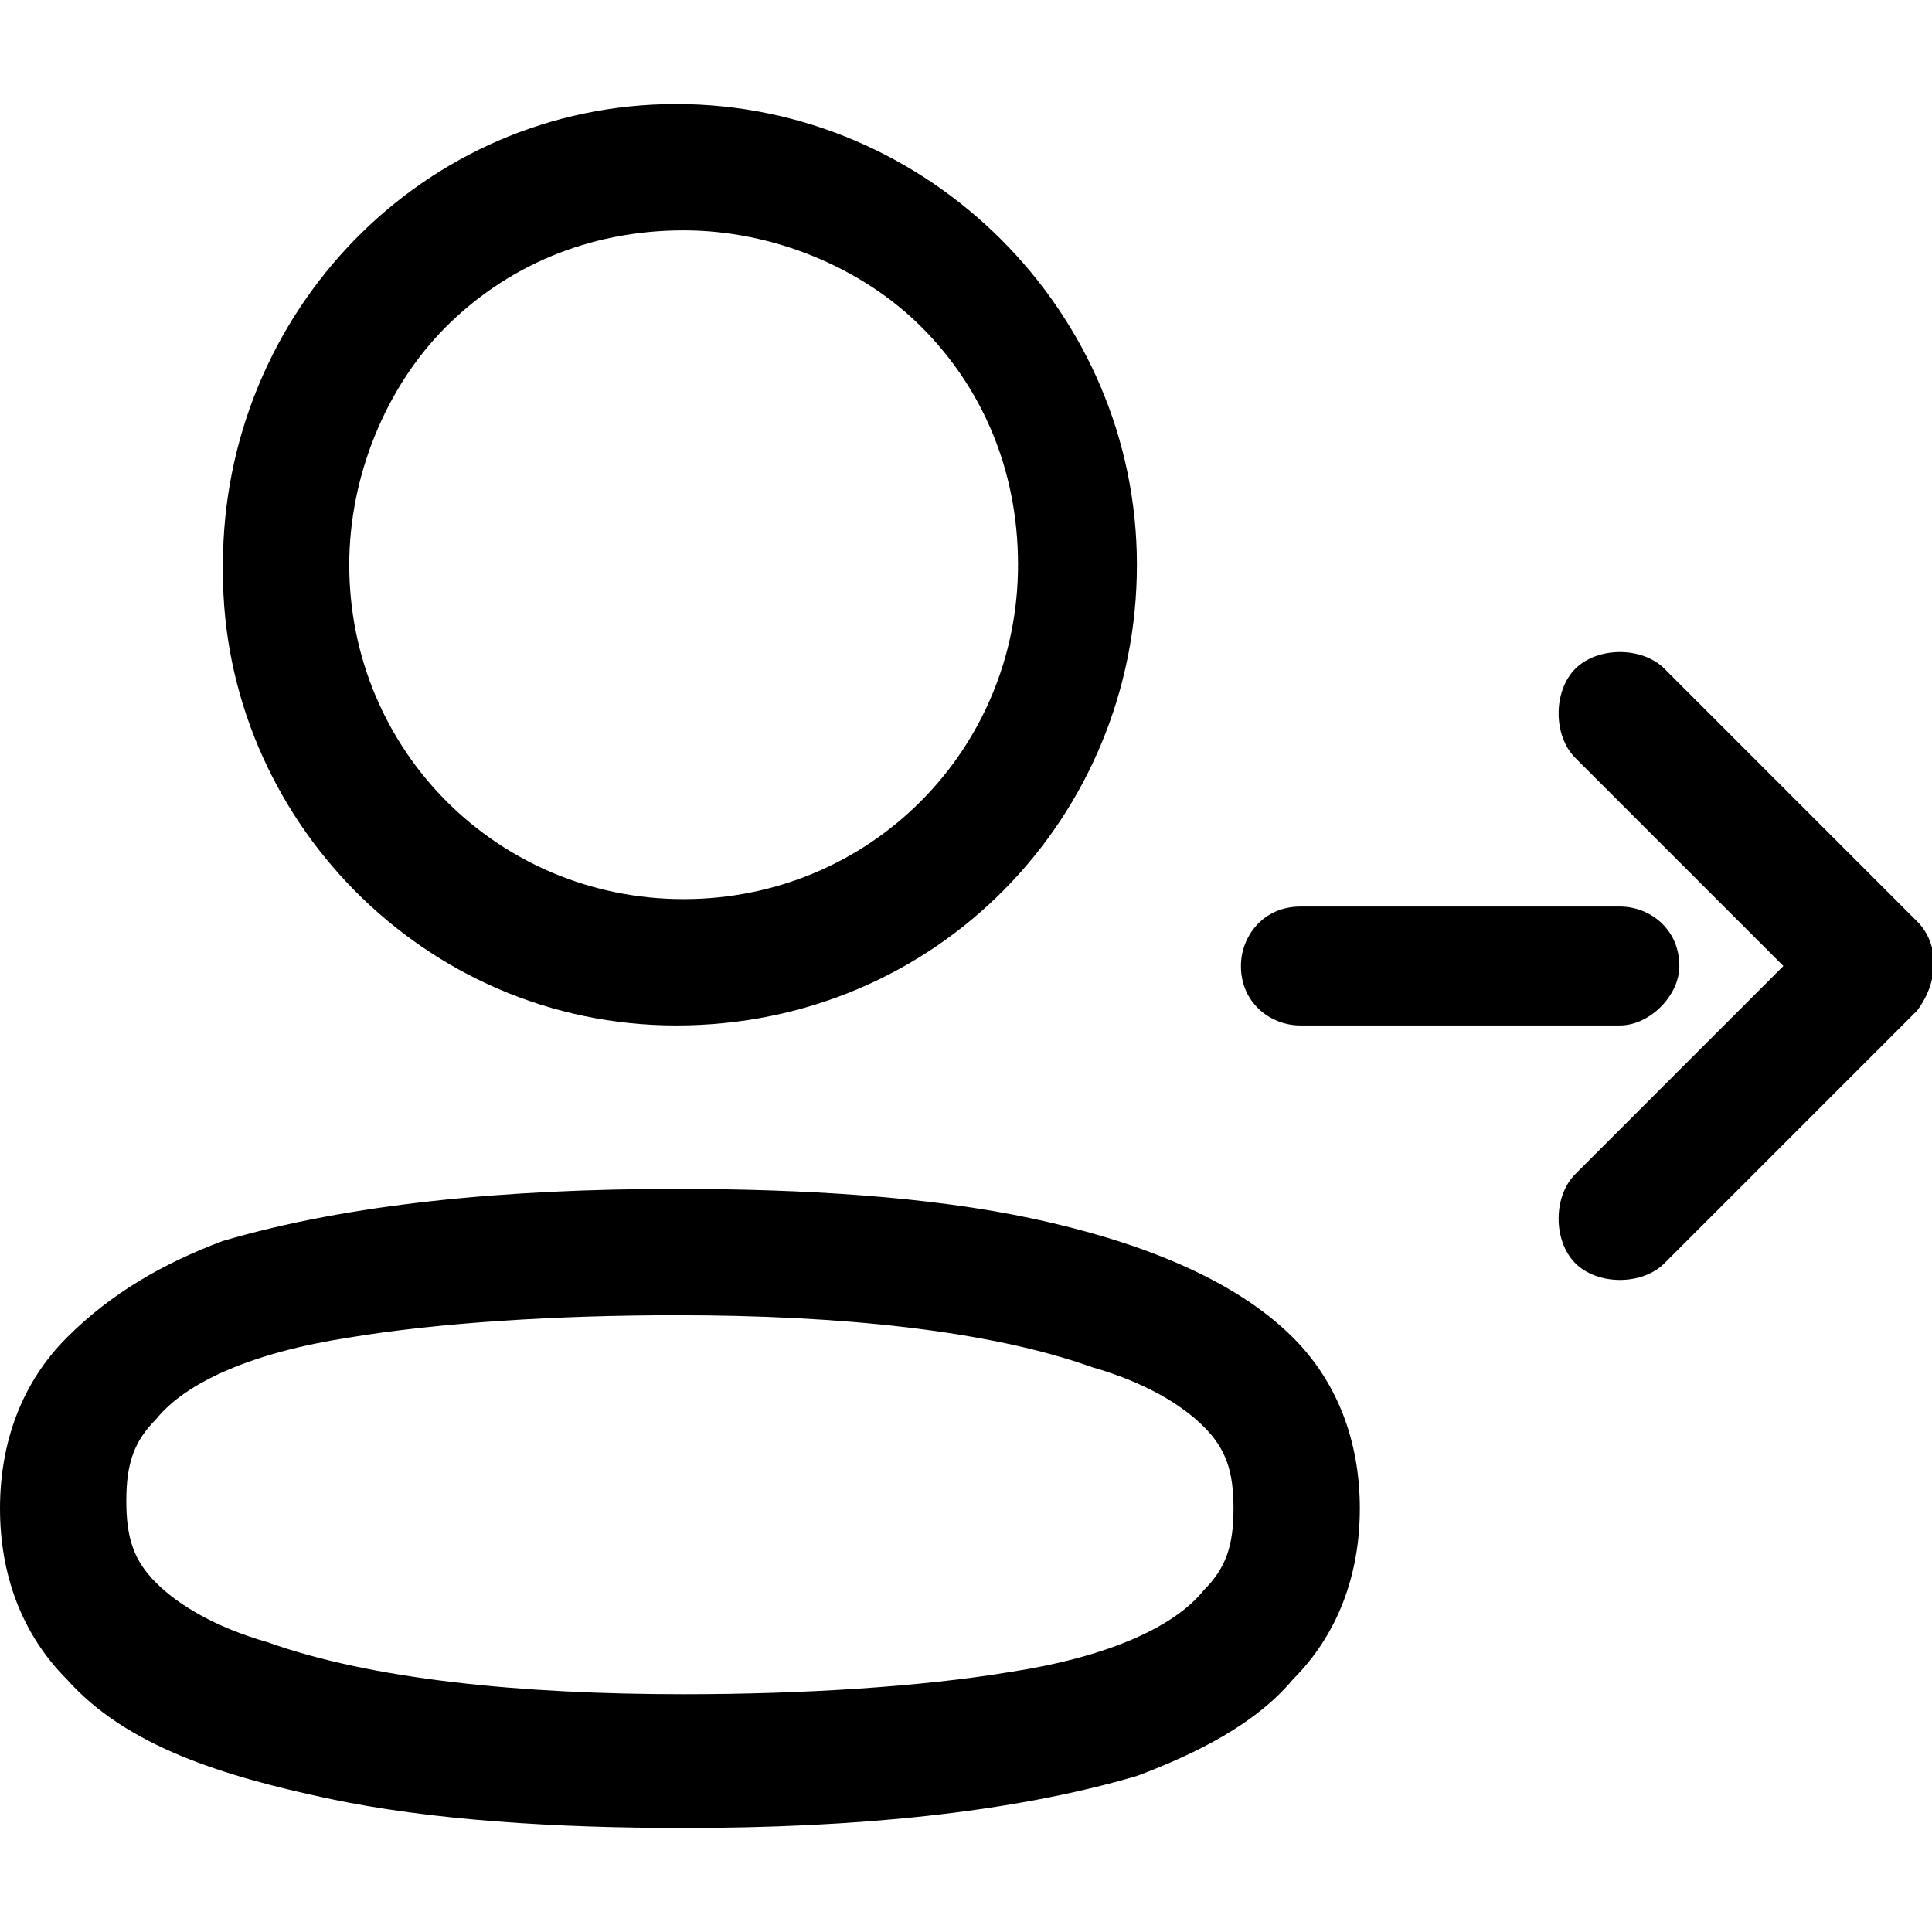
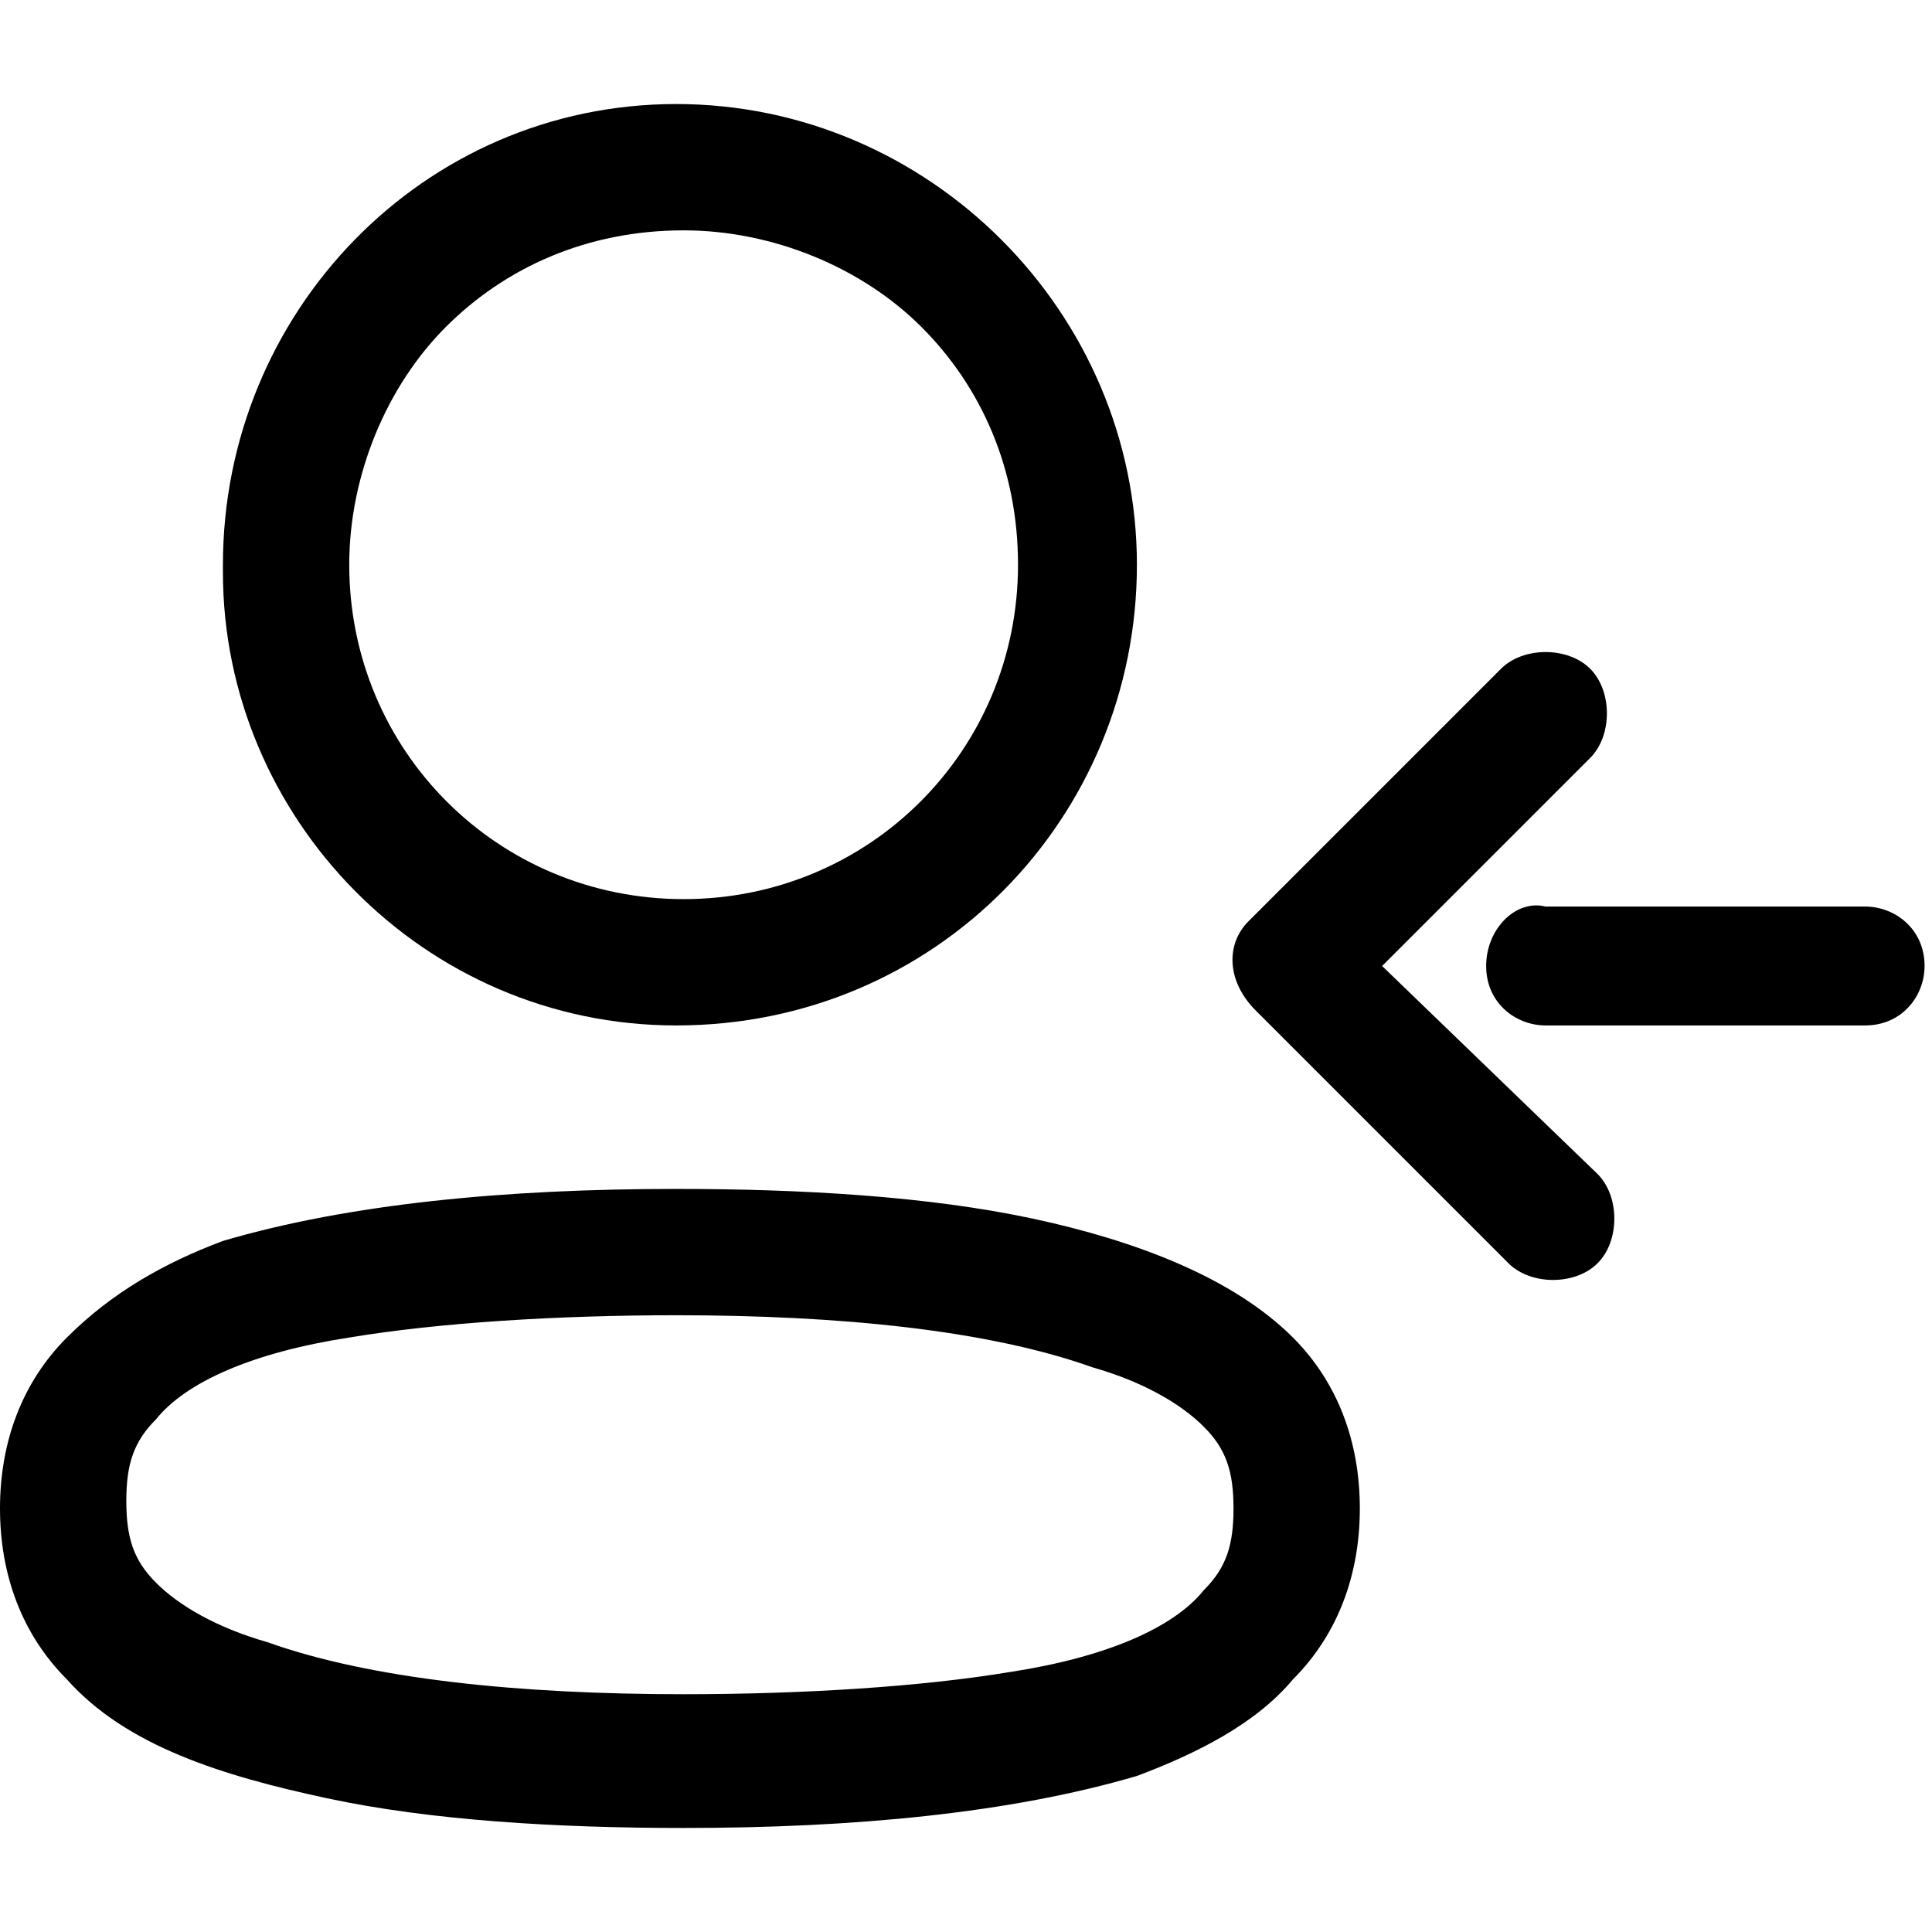
- <svg xmlns="http://www.w3.org/2000/svg" version="1.1" id="benu-icon-silhouette-connect" x="0px" y="0px" viewBox="0 0 26 26" style="enable-background:new 0 0 26 26;" xml:space="preserve">
+ <svg xmlns="http://www.w3.org/2000/svg" version="1.1" id="benu-icon-silhouette-disconnect" x="0px" y="0px" viewBox="0 0 26 26" style="enable-background:new 0 0 26 26;" xml:space="preserve">
  <g>
    <path class="svg-primary" d="M13.9,16.4c-1.4-0.3-3.1-0.4-4.8-0.4c-2.3,0-4.4,0.2-6.1,0.7C2.2,17,1.5,17.4,0.9,18C0.3,18.6,0,19.4,0,20.3    c0,0.9,0.3,1.7,0.9,2.3c0.8,0.9,2.1,1.3,3.5,1.6c1.4,0.3,3.1,0.4,4.8,0.4c2.3,0,4.4-0.2,6.1-0.7c0.8-0.3,1.6-0.7,2.1-1.3    c0.6-0.6,0.9-1.4,0.9-2.3c0-0.9-0.3-1.7-0.9-2.3C16.6,17.2,15.3,16.7,13.9,16.4z M16.2,21.4c-0.4,0.5-1.3,0.9-2.6,1.1    c-1.2,0.2-2.8,0.3-4.4,0.3c-2.2,0-4.2-0.2-5.6-0.7c-0.7-0.2-1.2-0.5-1.5-0.8c-0.3-0.3-0.4-0.6-0.4-1.1c0-0.5,0.1-0.8,0.4-1.1    c0.4-0.5,1.3-0.9,2.6-1.1c1.2-0.2,2.8-0.3,4.4-0.3c2.2,0,4.2,0.2,5.6,0.7c0.7,0.2,1.2,0.5,1.5,0.8c0.3,0.3,0.4,0.6,0.4,1.1    C16.6,20.8,16.5,21.1,16.2,21.4z M3,7.6C3,7.6,3,7.6,3,7.6L3,7.6L3,7.6z M9.1,13.8L9.1,13.8L9.1,13.8L9.1,13.8    c3.5,0,6.2-2.8,6.2-6.2v0l0,0l0,0v0c0-3.4-2.8-6.2-6.2-6.2h0l0,0C5.7,1.4,3,4.2,3,7.6l0,0.1C3,11,5.7,13.8,9.1,13.8z M4.7,7.6    L4.7,7.6L4.7,7.6c0-1.2,0.5-2.4,1.3-3.2c0.8-0.8,1.9-1.3,3.2-1.3h0c1.2,0,2.4,0.5,3.2,1.3c0.8,0.8,1.3,1.9,1.3,3.2v0l0,0l0,0v0    c0,2.5-2,4.5-4.5,4.5l0,0C6.7,12.1,4.7,10.1,4.7,7.6L4.7,7.6z" />
-     <path class="svg-fill-primary-light" d="M22.6,13c0-0.5-0.4-0.8-0.8-0.8h-4.3c-0.5,0-0.8,0.4-0.8,0.8c0,0.5,0.4,0.8,0.8,0.8h4.3    C22.2,13.8,22.6,13.4,22.6,13z M25.8,12.4l-3.4-3.4c-0.3-0.3-0.9-0.3-1.2,0c-0.3,0.3-0.3,0.9,0,1.2L24,13l-2.8,2.8    c-0.3,0.3-0.3,0.9,0,1.2s0.9,0.3,1.2,0l3.4-3.4C26.1,13.2,26.1,12.7,25.8,12.4z" />
+     <path class="svg-fill-primary-light" d="M20,13c0,0.5,0.4,0.8,0.8,0.8h4.3c0.5,0,0.8-0.4,0.8-0.8c0-0.5-0.4-0.8-0.8-0.8h-4.3C20.4,12.1,20,12.5,20,13z     M16.9,13.6l3.4,3.4c0.3,0.3,0.9,0.3,1.2,0c0.3-0.3,0.3-0.9,0-1.2L18.6,13l2.8-2.8c0.3-0.3,0.3-0.9,0-1.2s-0.9-0.3-1.2,0l-3.4,3.4    C16.5,12.7,16.5,13.2,16.9,13.6z" />
  </g>
</svg>
